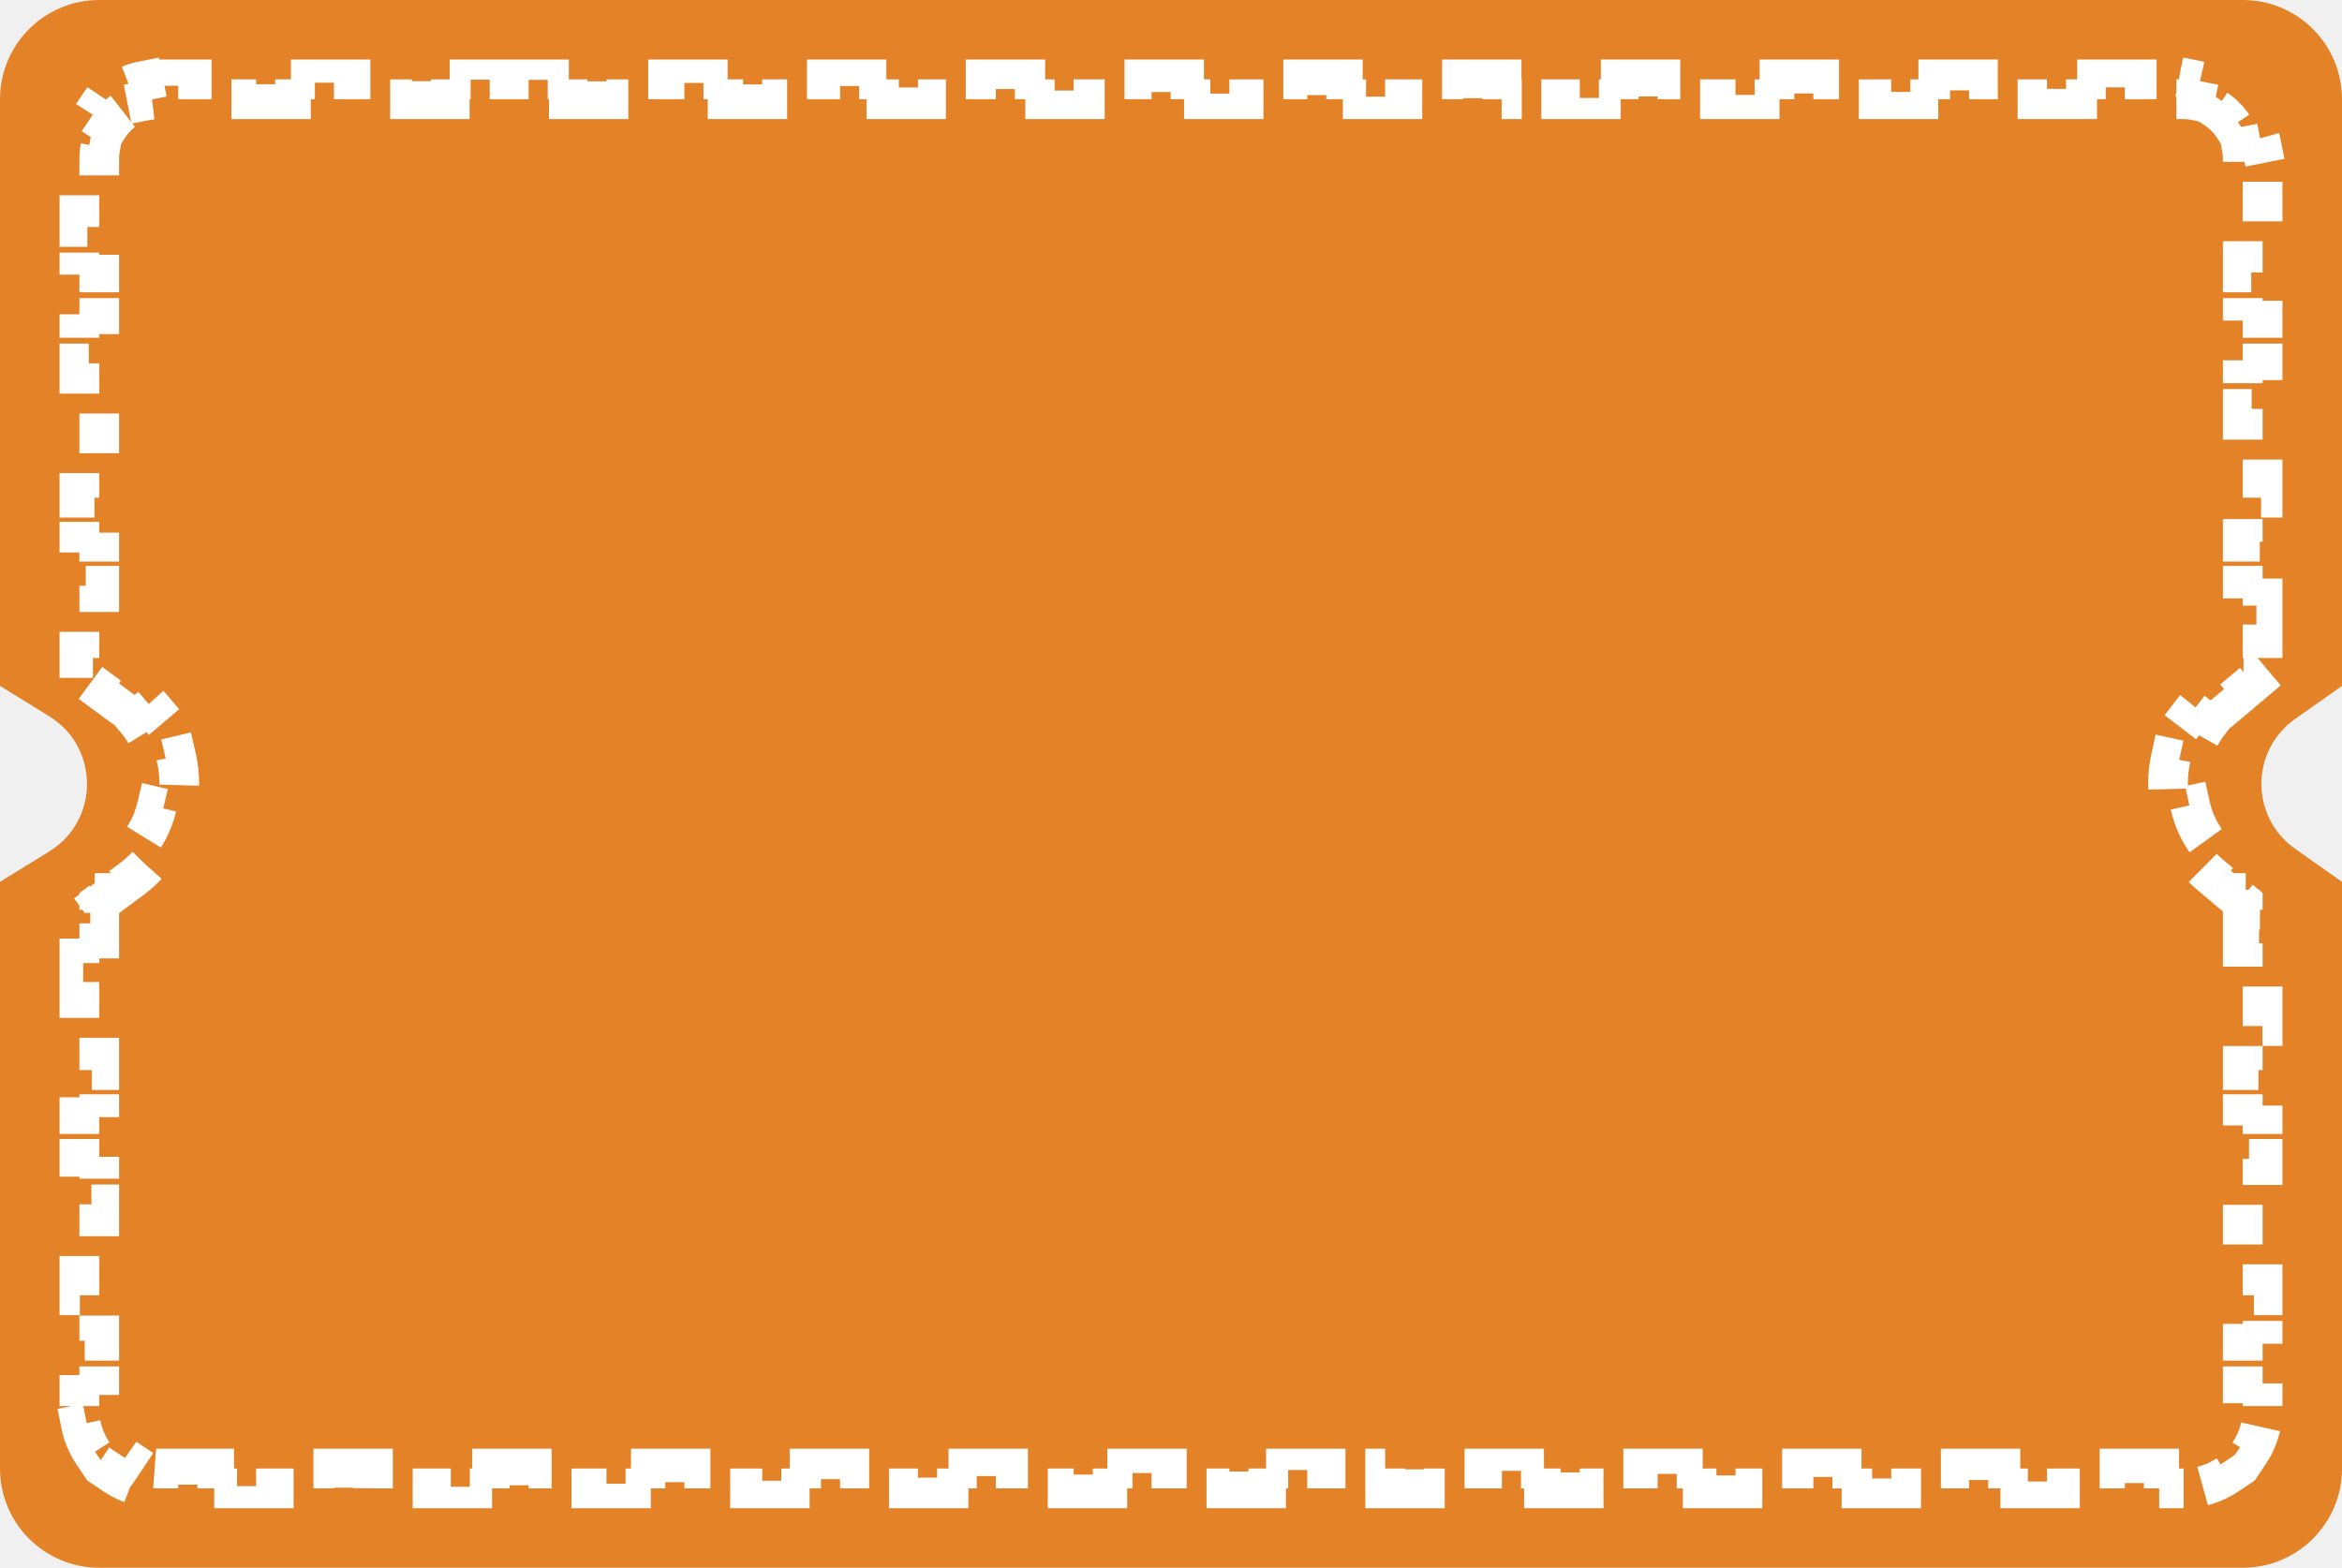
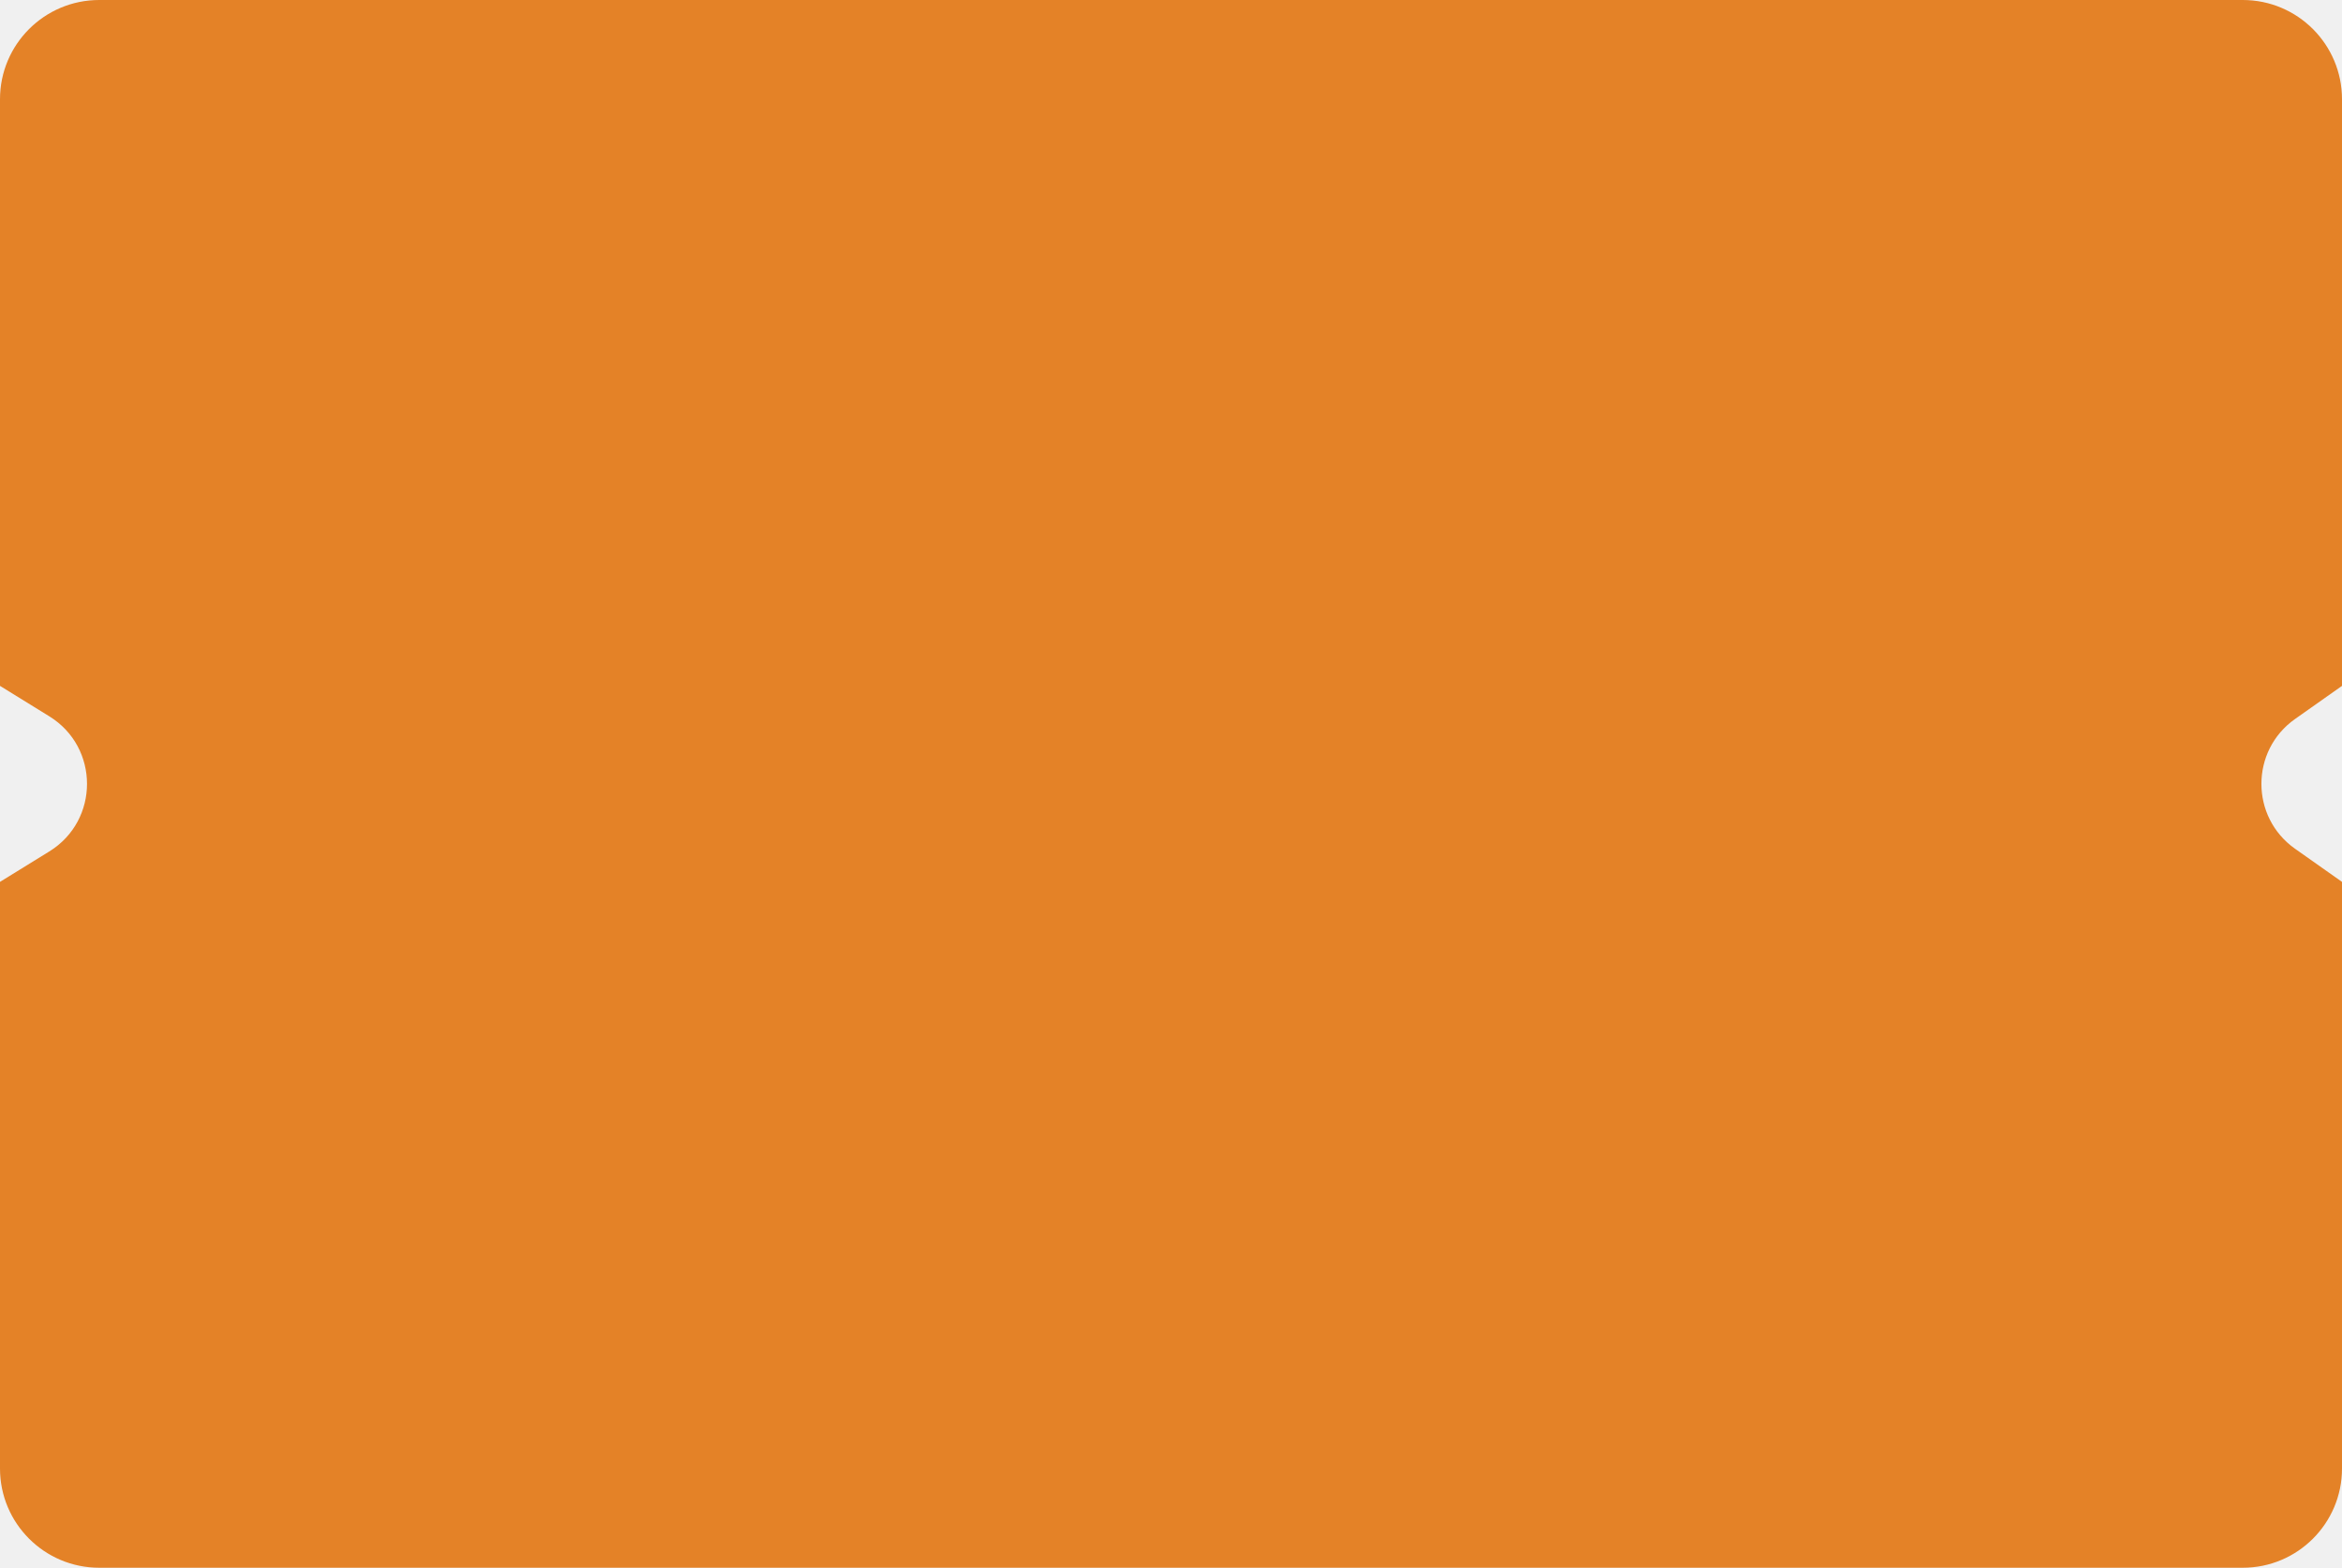
<svg xmlns="http://www.w3.org/2000/svg" width="118" height="79" viewBox="0 0 118 79" fill="none">
  <path d="M0 5C0 2.239 2.239 0 5 0H113C115.761 0 118 2.239 118 5V19.75V29.625V34.562L115.634 36.231C113.375 37.825 113.375 41.175 115.634 42.769L118 44.438V49.375V59.25V74C118 76.761 115.761 79 113 79H5C2.239 79 0 76.761 0 74V59.25V49.375V44.438L2.485 42.904C5.017 41.341 5.017 37.659 2.485 36.096L0 34.562V29.625V19.75V5Z" fill="#E48227" />
-   <path d="M113.503 34.419L112.508 35.258L111.863 34.493L111.366 34.912C111.026 35.199 110.726 35.514 110.466 35.853L111.259 36.462C110.806 37.053 110.503 37.723 110.35 38.42L109.373 38.206C109.186 39.058 109.186 39.942 109.373 40.794L110.35 40.58C110.503 41.277 110.806 41.947 111.259 42.538L110.466 43.147C110.726 43.486 111.026 43.801 111.366 44.088L111.863 44.507L112.508 43.742L113.503 44.581L113.149 45H113V45.177L112.858 45.345L113 45.465V45.844H114V47.531H113V48.375V49.484H114V51.703H113V53.922H114V56.141H113V57.25V58.396H114V60.688H113V62.979H114V65.271H113V67.562H114V69.854H113V71C113 71.202 112.98 71.398 112.943 71.587L113.924 71.781C113.82 72.305 113.614 72.793 113.326 73.222L112.495 72.666C112.276 72.994 111.994 73.276 111.666 73.495L112.222 74.326C111.793 74.614 111.305 74.82 110.781 74.924L110.587 73.943C110.398 73.98 110.202 74 110 74H109.019V75H107.058V74H105.096V75H103.135V74H101.173V75H99.212V74H97.25V75H95.288V74H93.327V75H91.365V74H89.404V75H87.442V74H85.481V75H83.519V74H81.558V75H79.596V74H77.635V75H75.673V74H73.712V75H71.75V74H69.788V75H67.827V74H65.865V75H63.904V74H61.942V75H59.981V74H58.019V75H56.058V74H54.096V75H52.135V74H50.173V75H48.212V74H46.25V75H44.288V74H42.327V75H40.365V74H38.404V75H36.442V74H34.481V75H32.519V74H30.558V75H28.596V74H26.635V75H24.673V74H22.712V75H20.75V74H18.788V75H16.827V74H14.865V75H12.904V74H10.942V75H8.981V74H8C7.798 74 7.602 73.98 7.413 73.943L7.219 74.924C6.695 74.82 6.207 74.614 5.778 74.326L6.334 73.495C6.006 73.276 5.724 72.994 5.505 72.666L4.674 73.222C4.386 72.793 4.18 72.305 4.076 71.781L5.057 71.587C5.02 71.398 5 71.202 5 71V69.854H4V67.562H5V65.271H4V62.979H5V60.688H4V58.396H5V57.25V56.141H4V53.922H5V51.703H4V49.484H5V48.375V47.531H4V45.844H5V45.505L5.094 45.436L5 45.309V45H4.772L4.5 44.631L5.501 43.893L6.095 44.698L6.595 44.329C6.98 44.044 7.322 43.724 7.618 43.376L6.855 42.728C7.375 42.116 7.723 41.404 7.899 40.659L8.872 40.889C9.087 39.977 9.087 39.023 8.872 38.111L7.899 38.341C7.723 37.596 7.375 36.884 6.855 36.272L7.618 35.624C7.322 35.276 6.98 34.956 6.595 34.671L6.095 34.302L5.501 35.107L4.5 34.369L4.772 34H5V33.691L5.094 33.564L5 33.495V33.156H4V31.469H5V30.625V29.516H4V27.297H5V25.078H4V22.859H5V21.75V20.604H4V18.312H5V16.021H4V13.729H5V11.438H4V9.146H5V8C5 7.798 5.02 7.602 5.057 7.413L4.076 7.219C4.18 6.695 4.386 6.207 4.674 5.778L5.505 6.334C5.724 6.006 6.006 5.724 6.334 5.505L5.778 4.674C6.207 4.386 6.695 4.18 7.219 4.076L7.413 5.057C7.602 5.02 7.798 5 8 5H8.981V4H10.942V5H12.904V4H14.865V5H16.827V4H18.788V5H20.75V4H22.712V5H24.673V4H26.635V5H28.596V4H30.558V5H32.519V4H34.481V5H36.442V4H38.404V5H40.365V4H42.327V5H44.288V4H46.25V5H48.212V4H50.173V5H52.135V4H54.096V5H56.058V4H58.019V5H59.981V4H61.942V5H63.904V4H65.865V5H67.827V4H69.788V5H71.75V4H73.712V5H75.673V4H77.635V5H79.596V4H81.558V5H83.519V4H85.481V5H87.442V4H89.404V5H91.365V4H93.327V5H95.288V4H97.25V5H99.212V4H101.173V5H103.135V4H105.096V5H107.058V4H109.019V5H110C110.202 5 110.398 5.02 110.587 5.057L110.781 4.076C111.305 4.18 111.793 4.386 112.222 4.674L111.666 5.505C111.994 5.724 112.276 6.006 112.495 6.334L113.326 5.778C113.614 6.207 113.82 6.695 113.924 7.219L112.943 7.413C112.98 7.602 113 7.798 113 8V9.146H114V11.438H113V13.729H114V16.021H113V18.312H114V20.604H113V21.75V22.859H114V25.078H113V27.297H114V29.516H113V30.625V31.469H114V33.156H113V33.535L112.858 33.655L113 33.823V34H113.149L113.503 34.419Z" stroke="white" stroke-width="2" stroke-dasharray="2 2" />
</svg>
